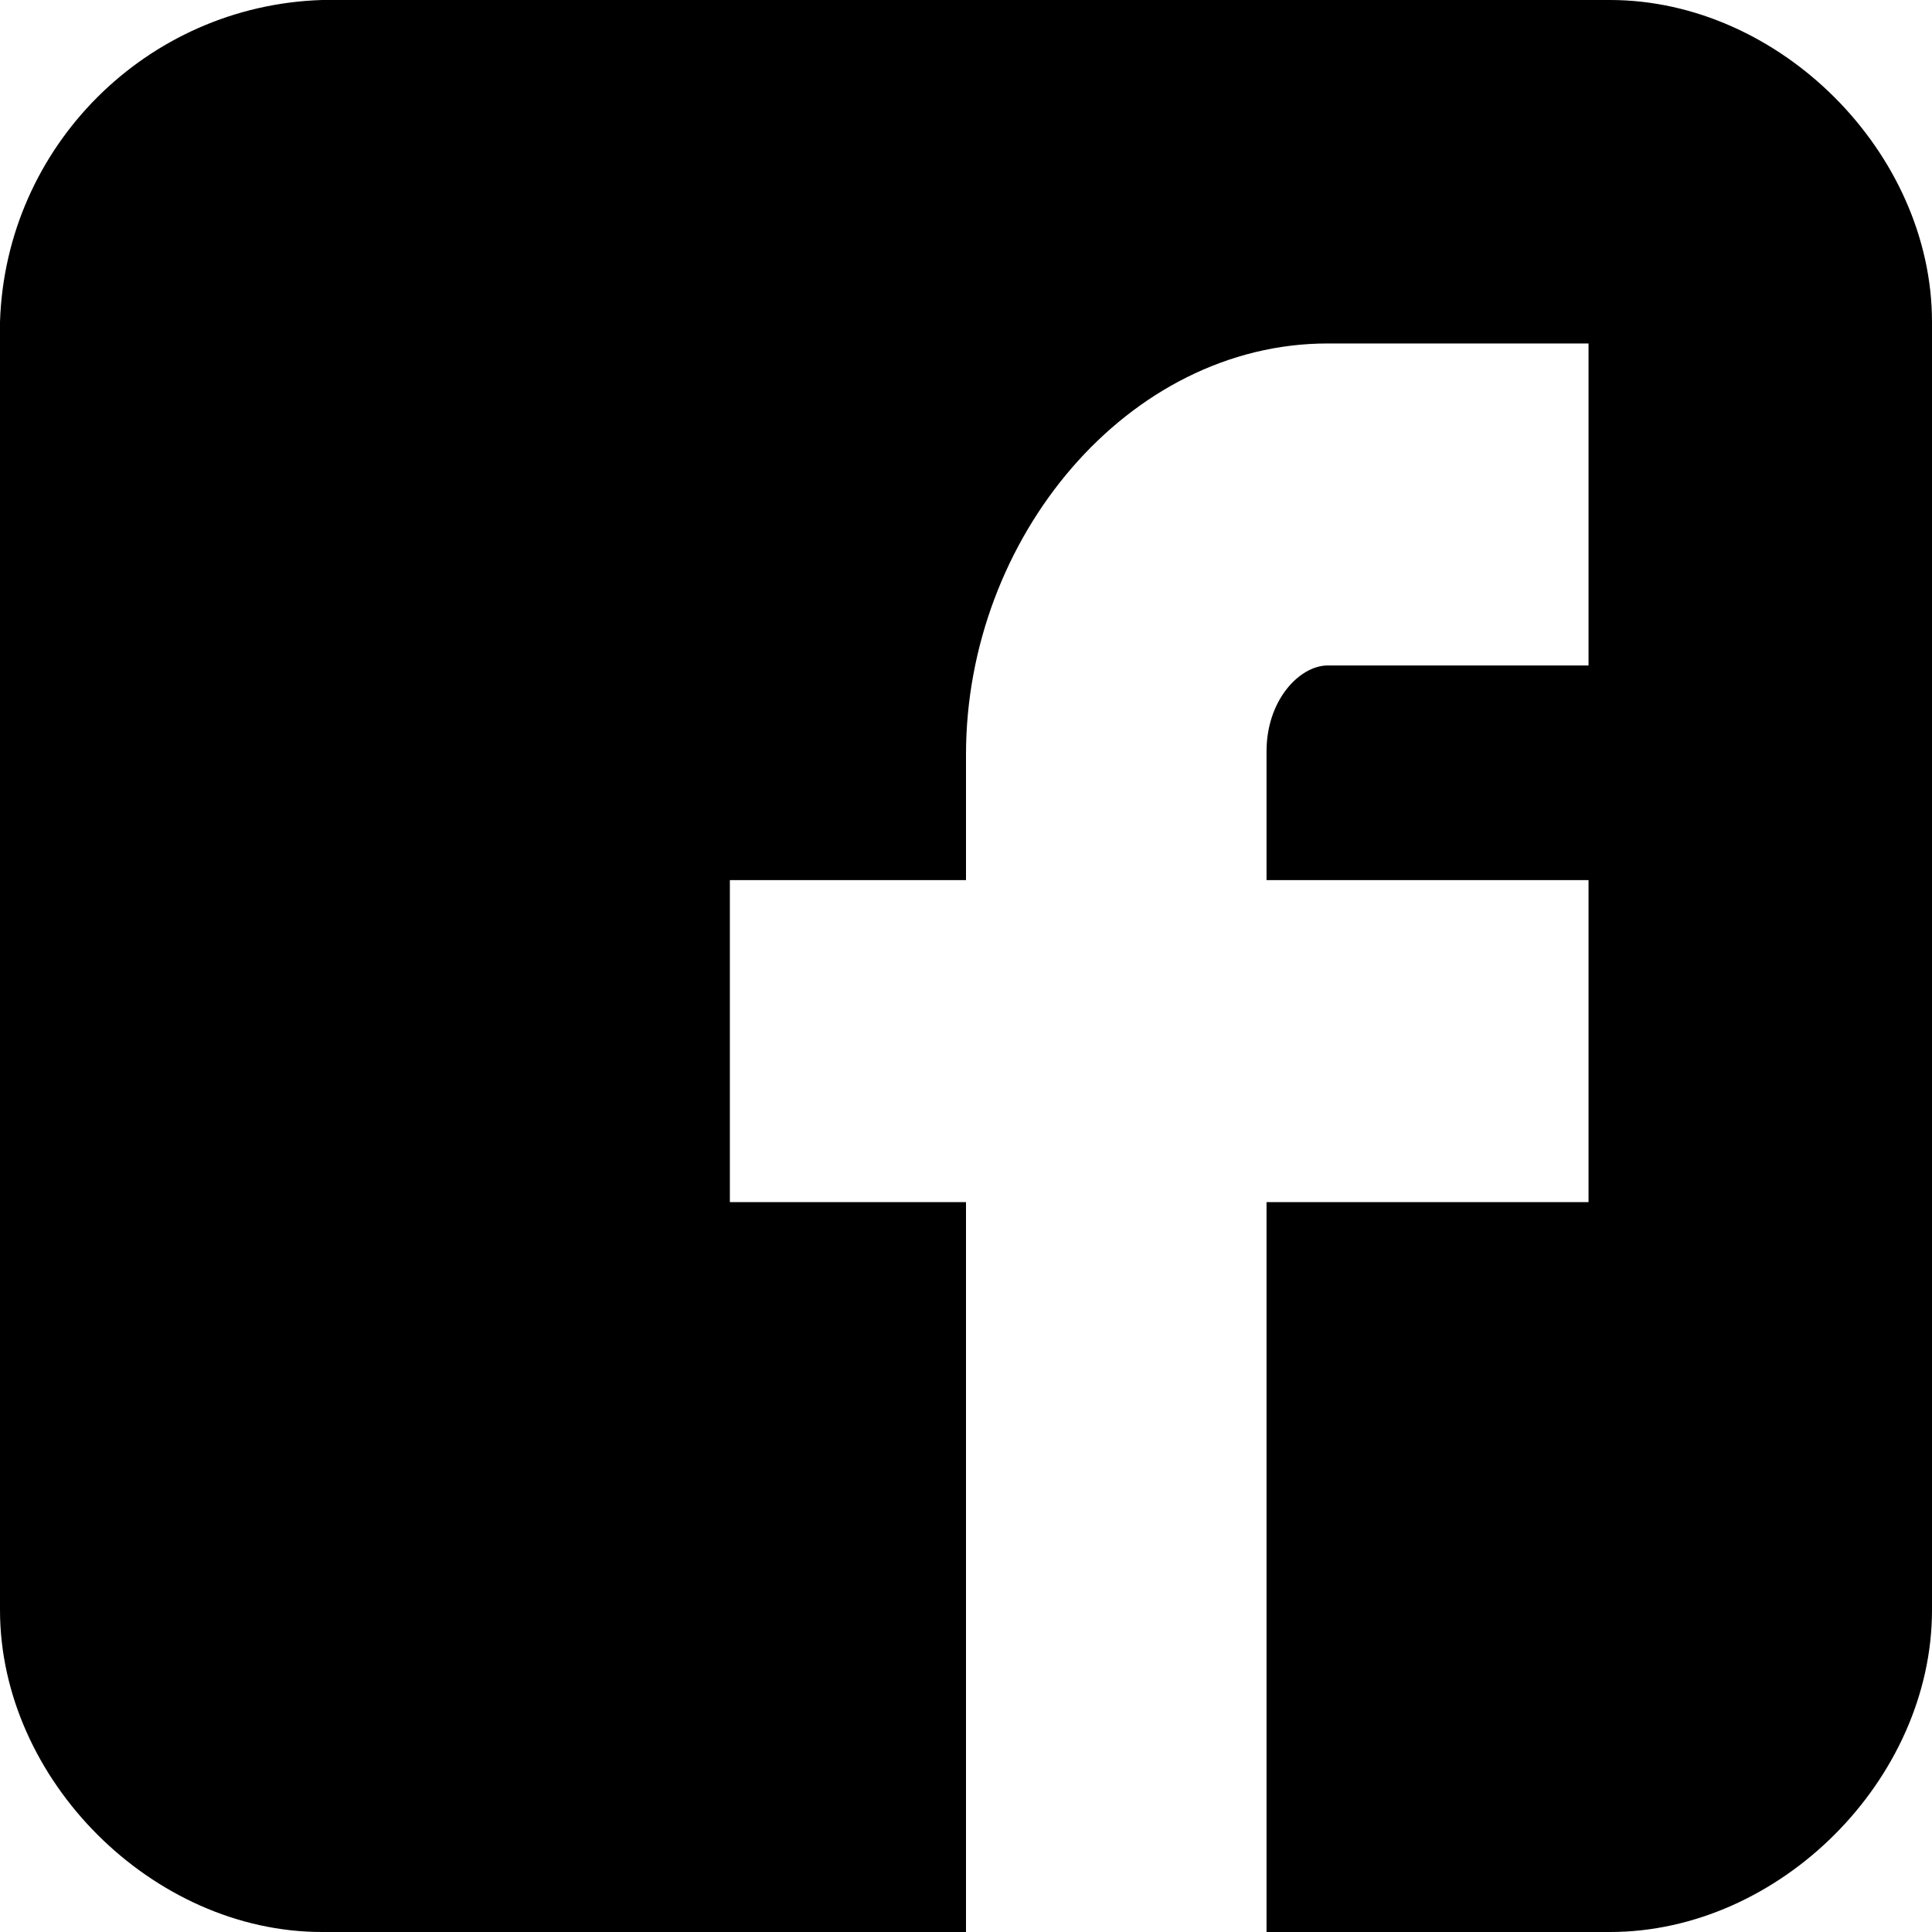
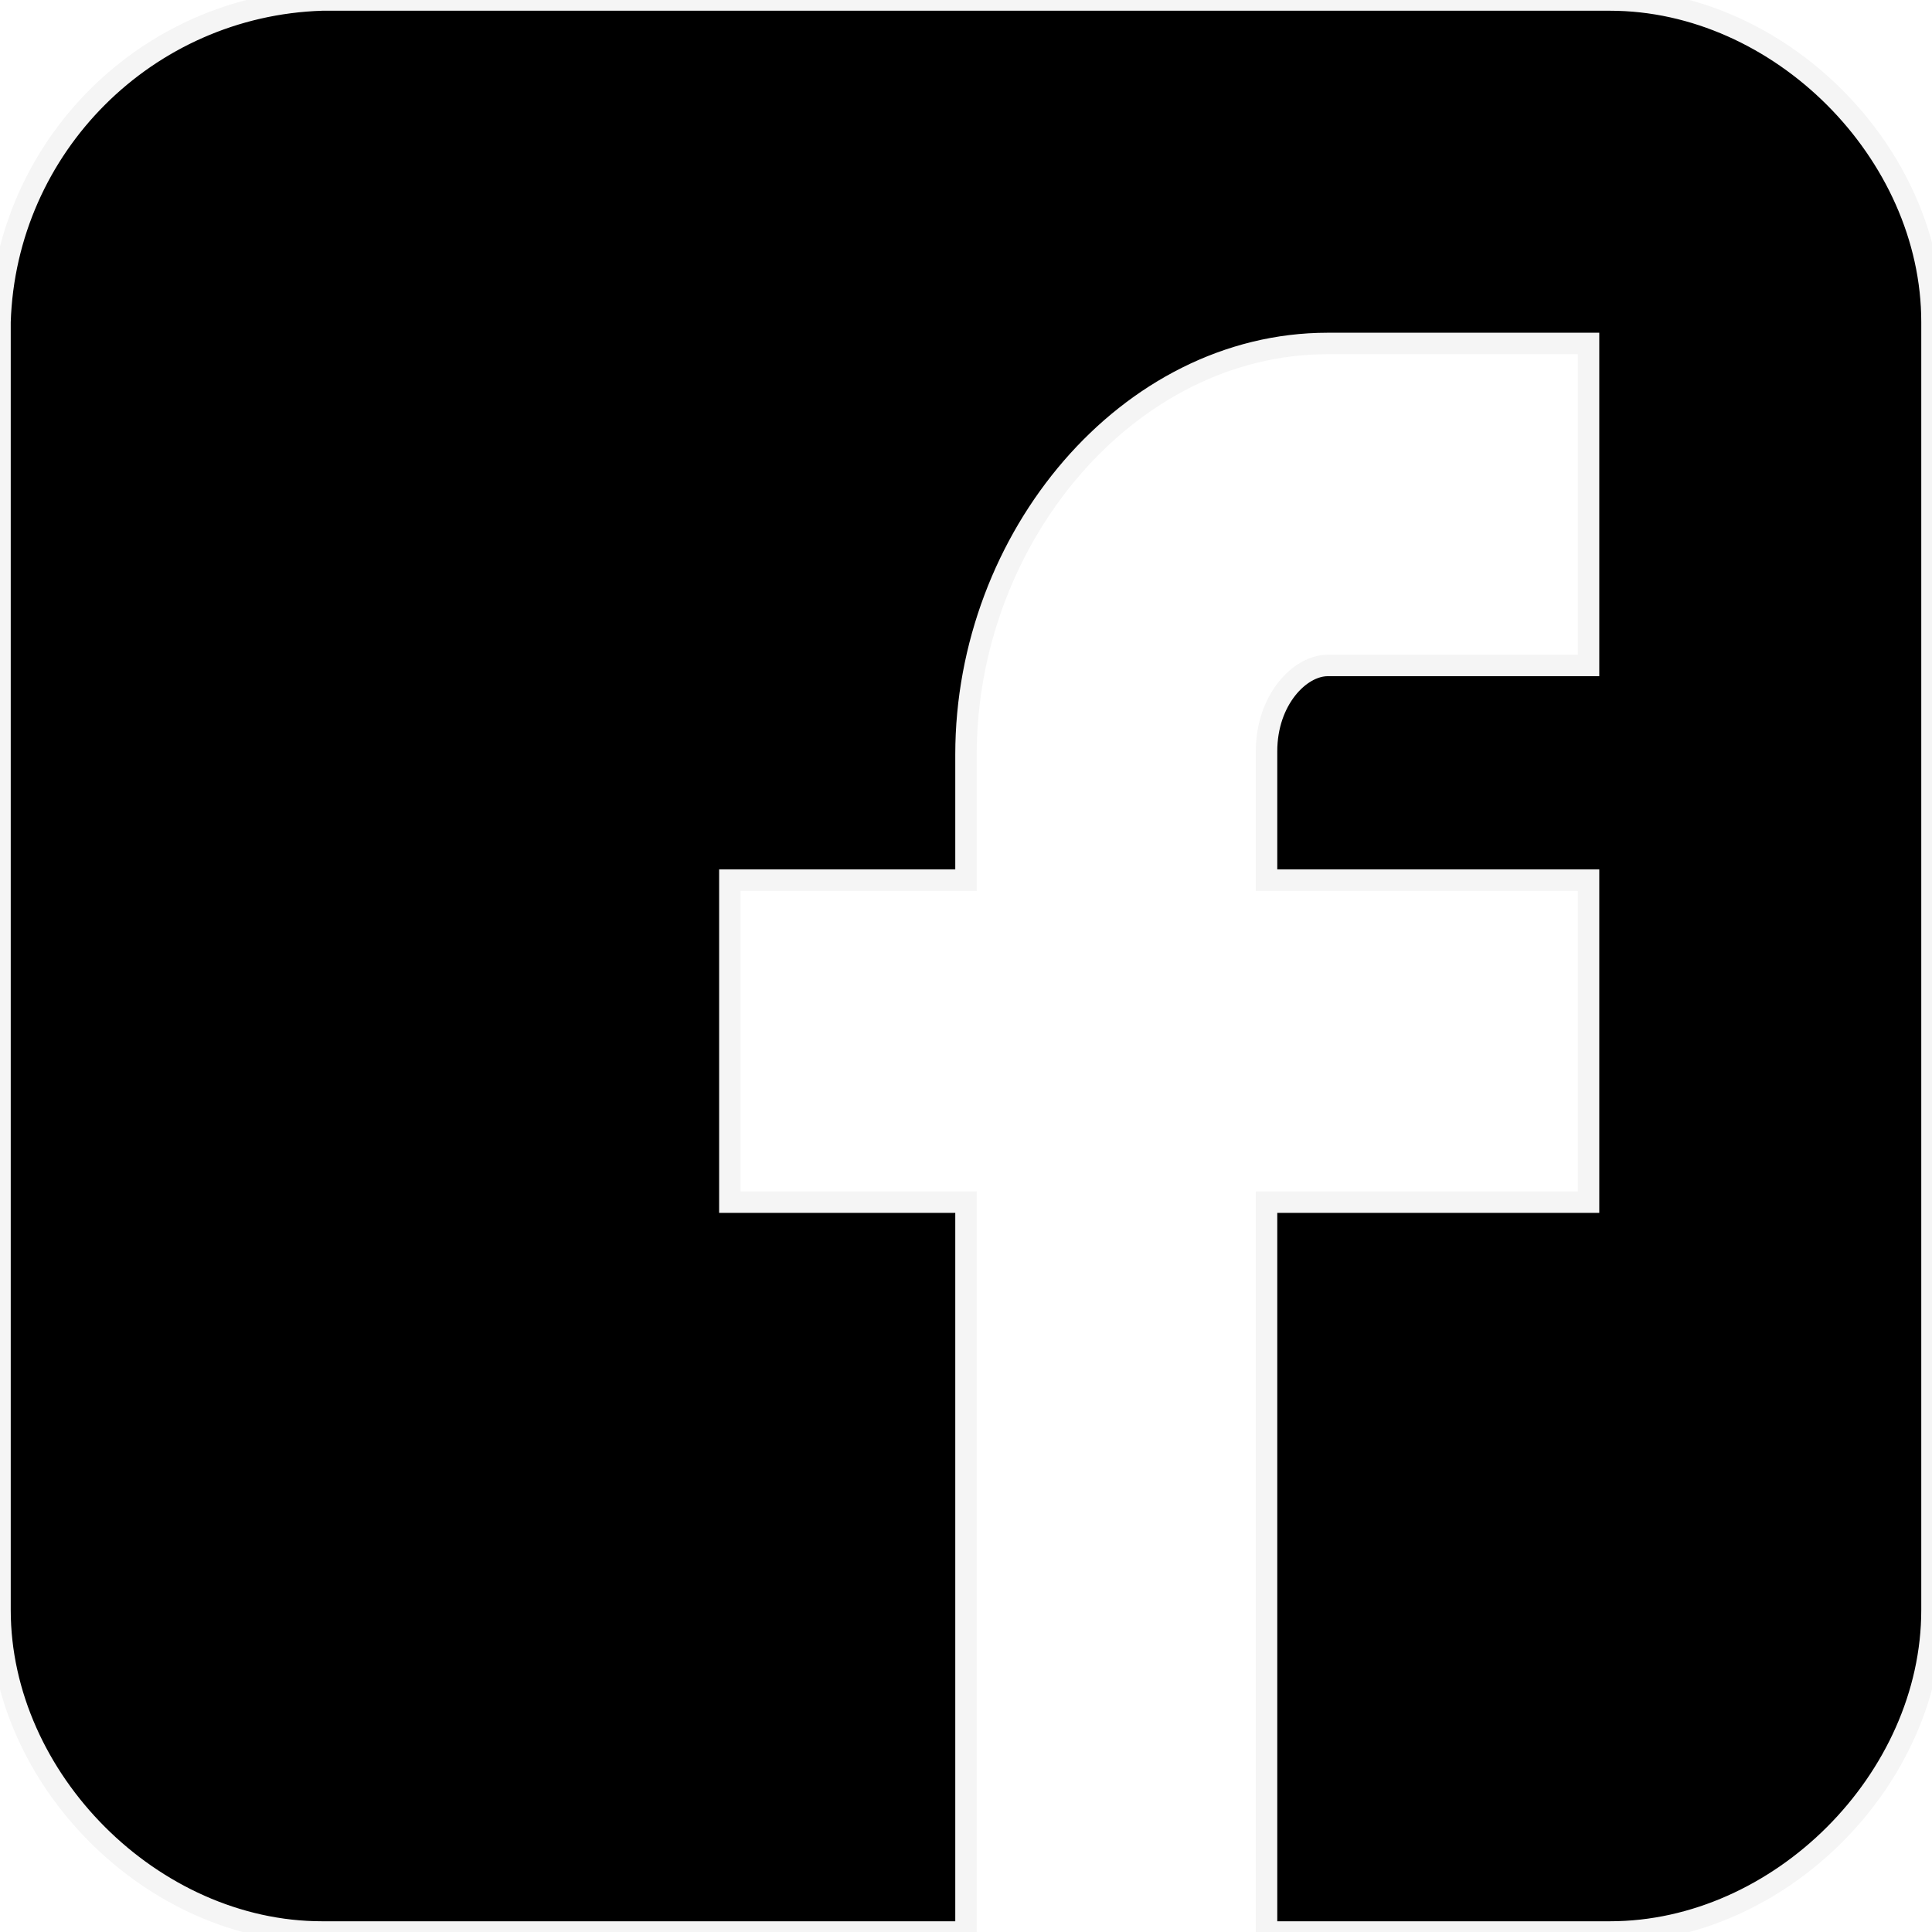
- <svg xmlns="http://www.w3.org/2000/svg" xmlns:xlink="http://www.w3.org/1999/xlink" width="18" height="18" viewBox="0 0 18 18">
+ <svg xmlns="http://www.w3.org/2000/svg" xmlns:xlink="http://www.w3.org/1999/xlink" stroke-width="0.2" stroke="whitesmoke" width="18" height="18" viewBox="0 0 18 18">
  <defs>
    <path id="a" d="M684 870c0-1.58-1.42-3-3-3h-12a3.1 3.1 0 0 0-3 3v12c0 1.58 1.42 3 3 3h6v-6.8h-2.2v-3h2.2v-1.17c0-2.02 1.51-3.83 3.37-3.83h2.43v3h-2.43c-.26 0-.57.32-.57.8v1.2h3v3h-3v6.8h3.2c1.58 0 3-1.42 3-3z" />
  </defs>
  <use xlink:href="#a" transform="translate(-666 -867)" />
</svg>
